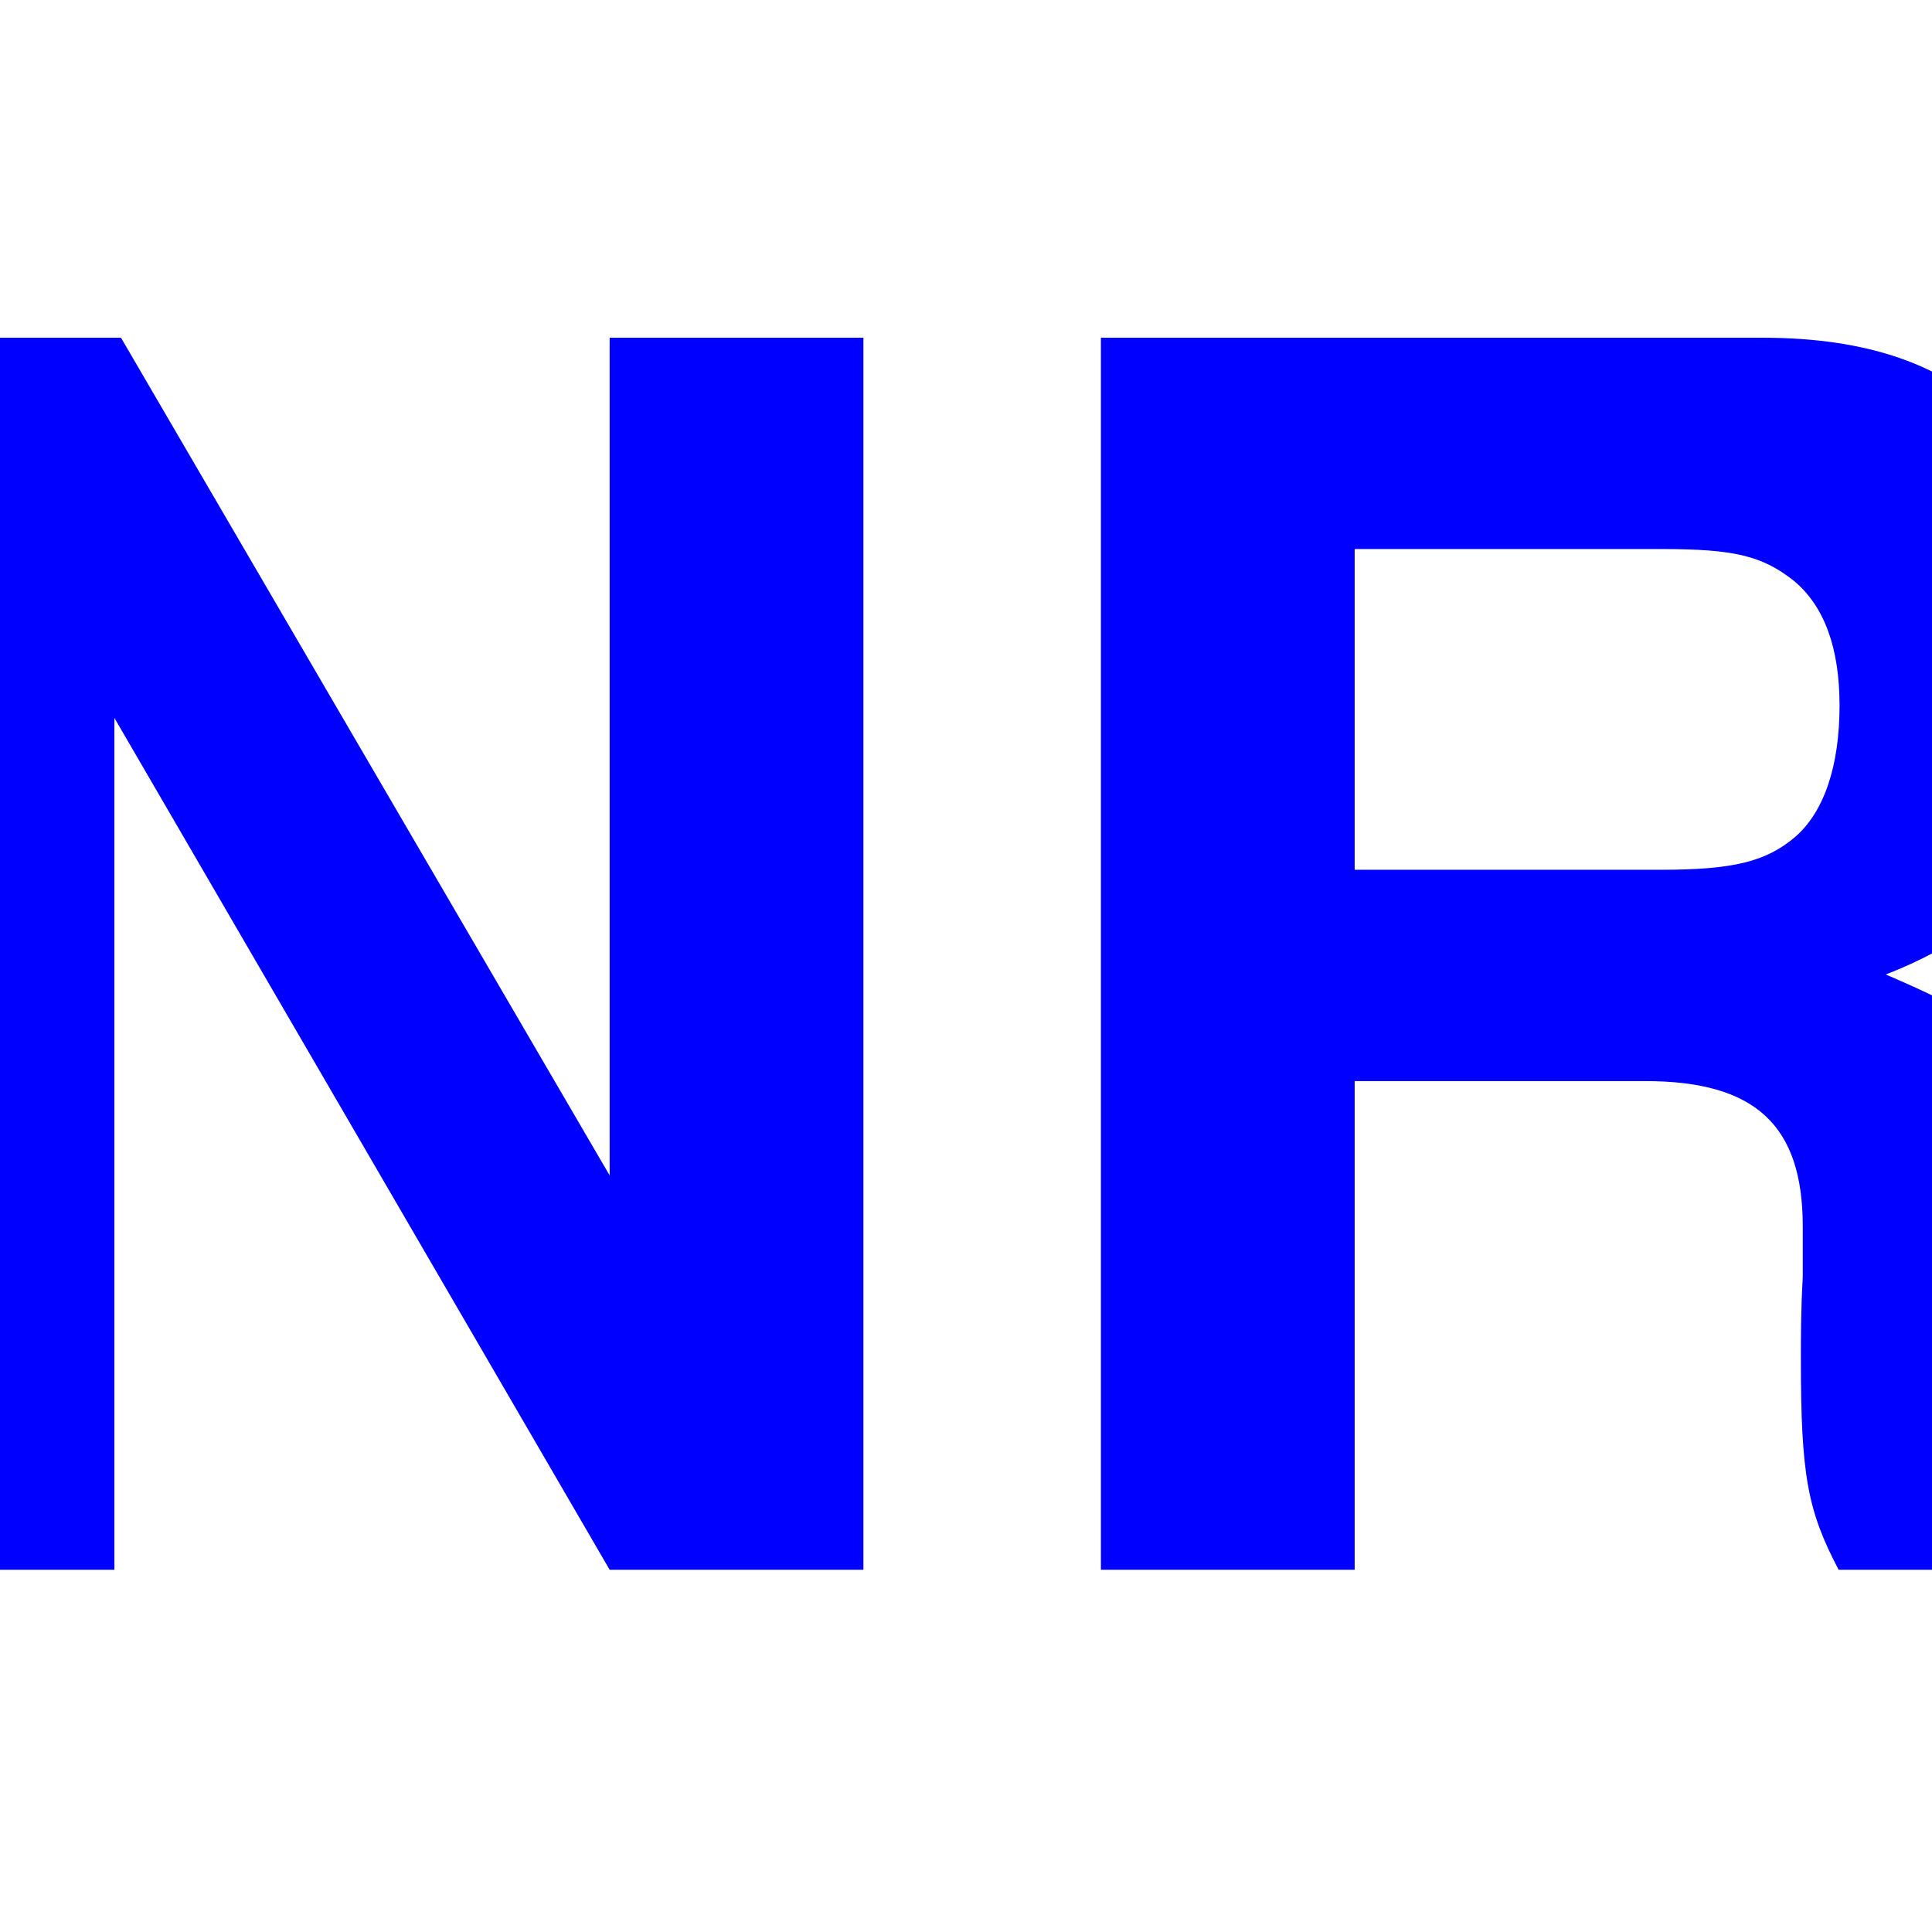
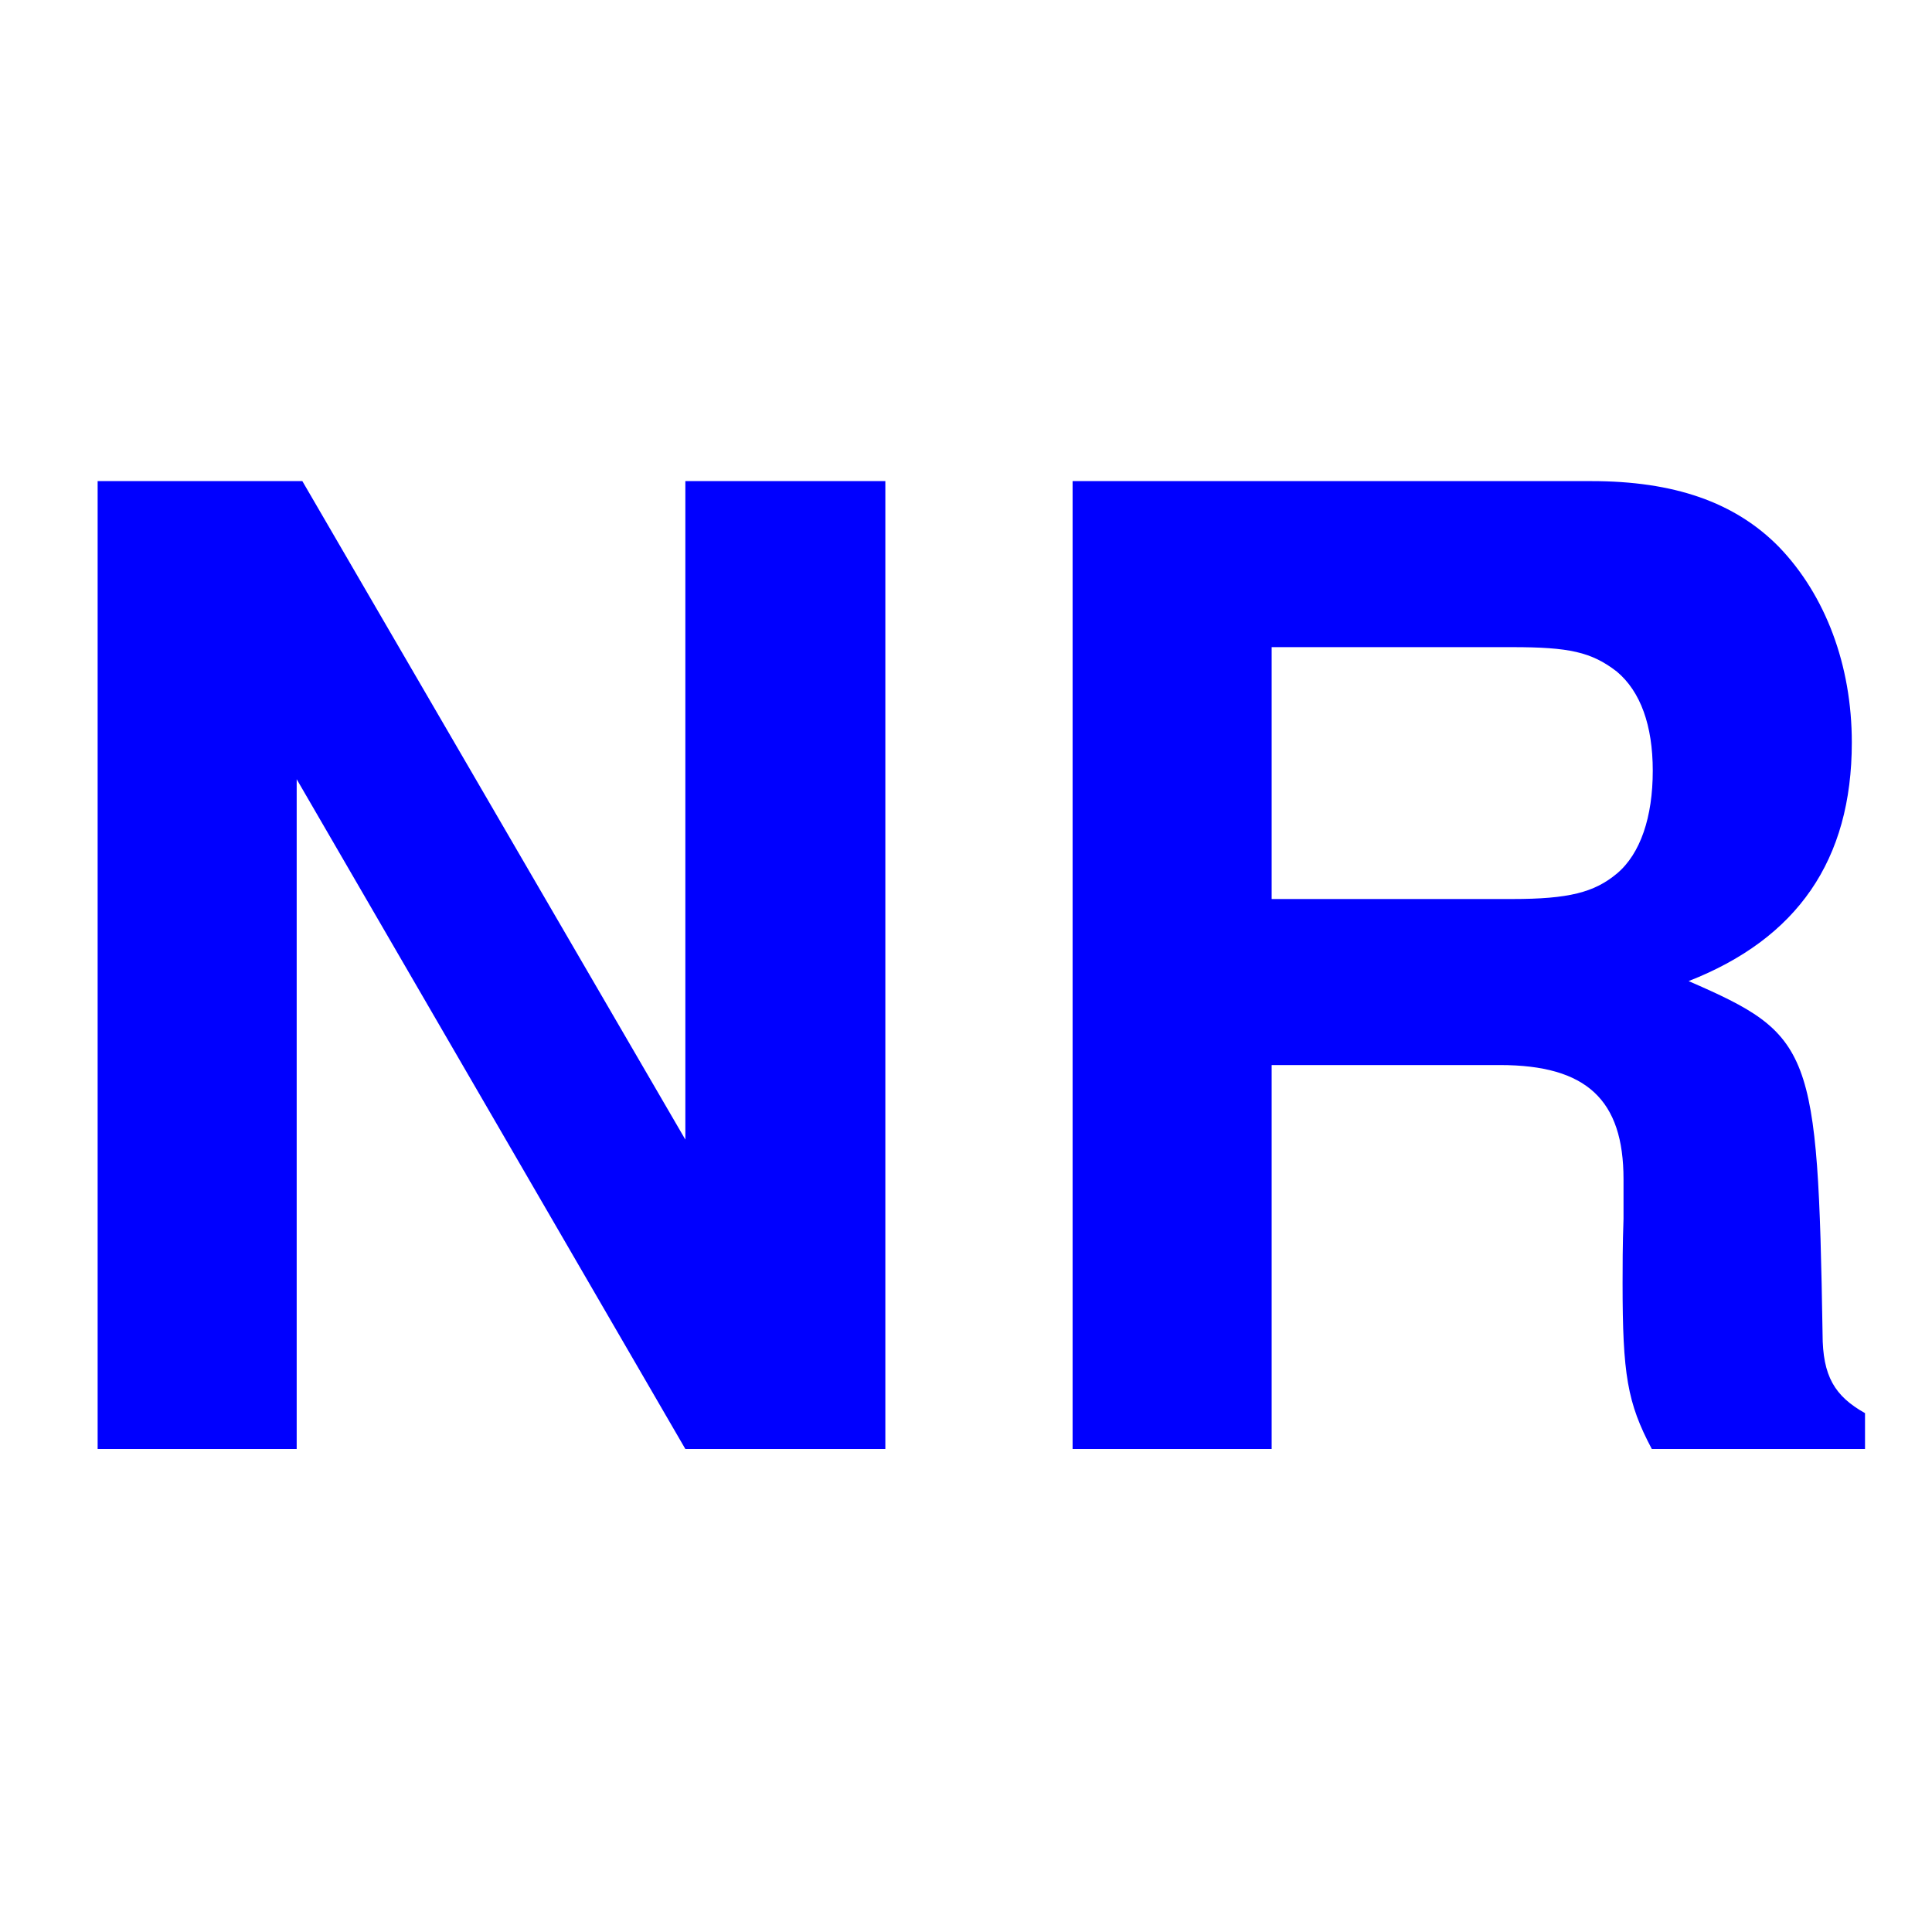
<svg xmlns="http://www.w3.org/2000/svg" viewBox="0 0 32 32">
-   <text x="16" y="26" font-family="Helvetica, Arial, sans-serif" font-size="28" font-weight="900" fill="#0000FF" text-anchor="middle">NR</text>
+   <text x="16" y="24" font-family="Helvetica, Arial, sans-serif" font-size="22" font-weight="900" fill="#0000FF" text-anchor="middle">NR</text>
</svg>
